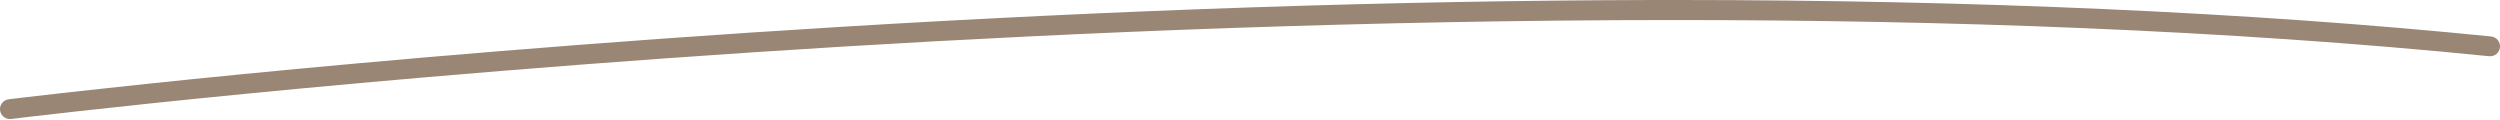
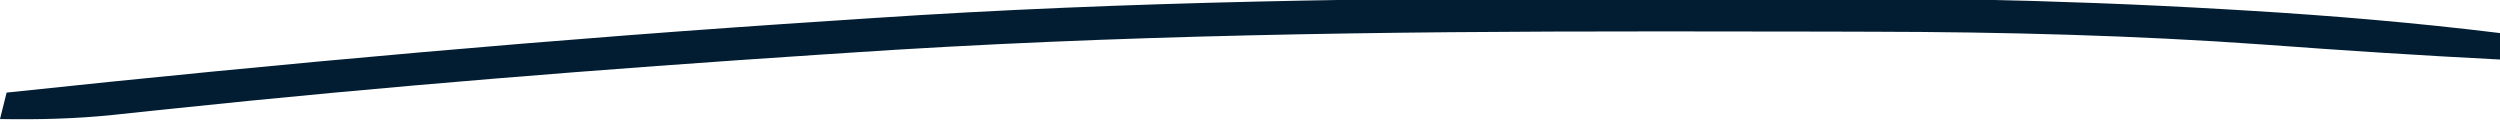
- <svg xmlns="http://www.w3.org/2000/svg" width="378" height="18" viewBox="0 0 378 18">
-   <path d="M74.378,690.639a1.5,1.5,0,0,1-.182-2.989c.132-.016,13.449-1.655,35.541-3.816,20.384-1.993,52.628-4.851,90.476-7.148,42.544-2.581,83.354-3.941,121.3-4.042,1.509,0,3.02-.006,4.52-.006,45.665,0,87.189,1.854,123.5,5.515a1.5,1.5,0,1,1-.3,2.985c-39.772-4.01-82.337-5.469-123.2-5.469-46.181,0-90.2,1.862-125.608,4.01-37.8,2.293-70.008,5.148-90.368,7.138-22.062,2.157-35.354,3.793-35.485,3.809A1.519,1.519,0,0,1,74.378,690.639Z" transform="translate(-72.879 -672.639)" fill="#998675" />
+ <svg xmlns="http://www.w3.org/2000/svg" version="1.1" width="378" height="18">
+   <path d="M0 0 C3.666 -0.007 7.331 -0.019 10.996 -0.031 C36.791 -0.108 62.496 0.258 88.251 1.766 C89.323 1.829 90.396 1.891 91.501 1.956 C104.34 2.722 117.102 3.802 129.868 5.368 C129.868 6.688 129.868 8.008 129.868 9.368 C117.998 8.764 106.144 7.996 94.291 7.116 C74.539 5.7 54.803 5.202 35.004 5.165 C32.662 5.158 30.319 5.151 27.976 5.144 C20.502 5.124 13.029 5.119 5.555 5.118 C4.28 5.117 3.004 5.117 1.69 5.117 C-39.014 5.109 -79.511 5.634 -120.132 8.368 C-121.506 8.459 -122.88 8.549 -124.253 8.639 C-157.065 10.799 -189.825 13.403 -222.53 16.844 C-223.519 16.947 -224.507 17.049 -225.525 17.155 C-227.328 17.343 -229.131 17.535 -230.934 17.733 C-236.684 18.333 -242.352 18.469 -248.132 18.368 C-247.802 17.048 -247.472 15.728 -247.132 14.368 C-205.521 9.946 -163.898 6.21 -122.139 3.499 C-120.193 3.372 -118.248 3.242 -116.302 3.111 C-77.544 0.523 -38.834 0.062 0 0 Z " fill="#021D32" transform="translate(248.1322,-0.3679161)" />
</svg>
